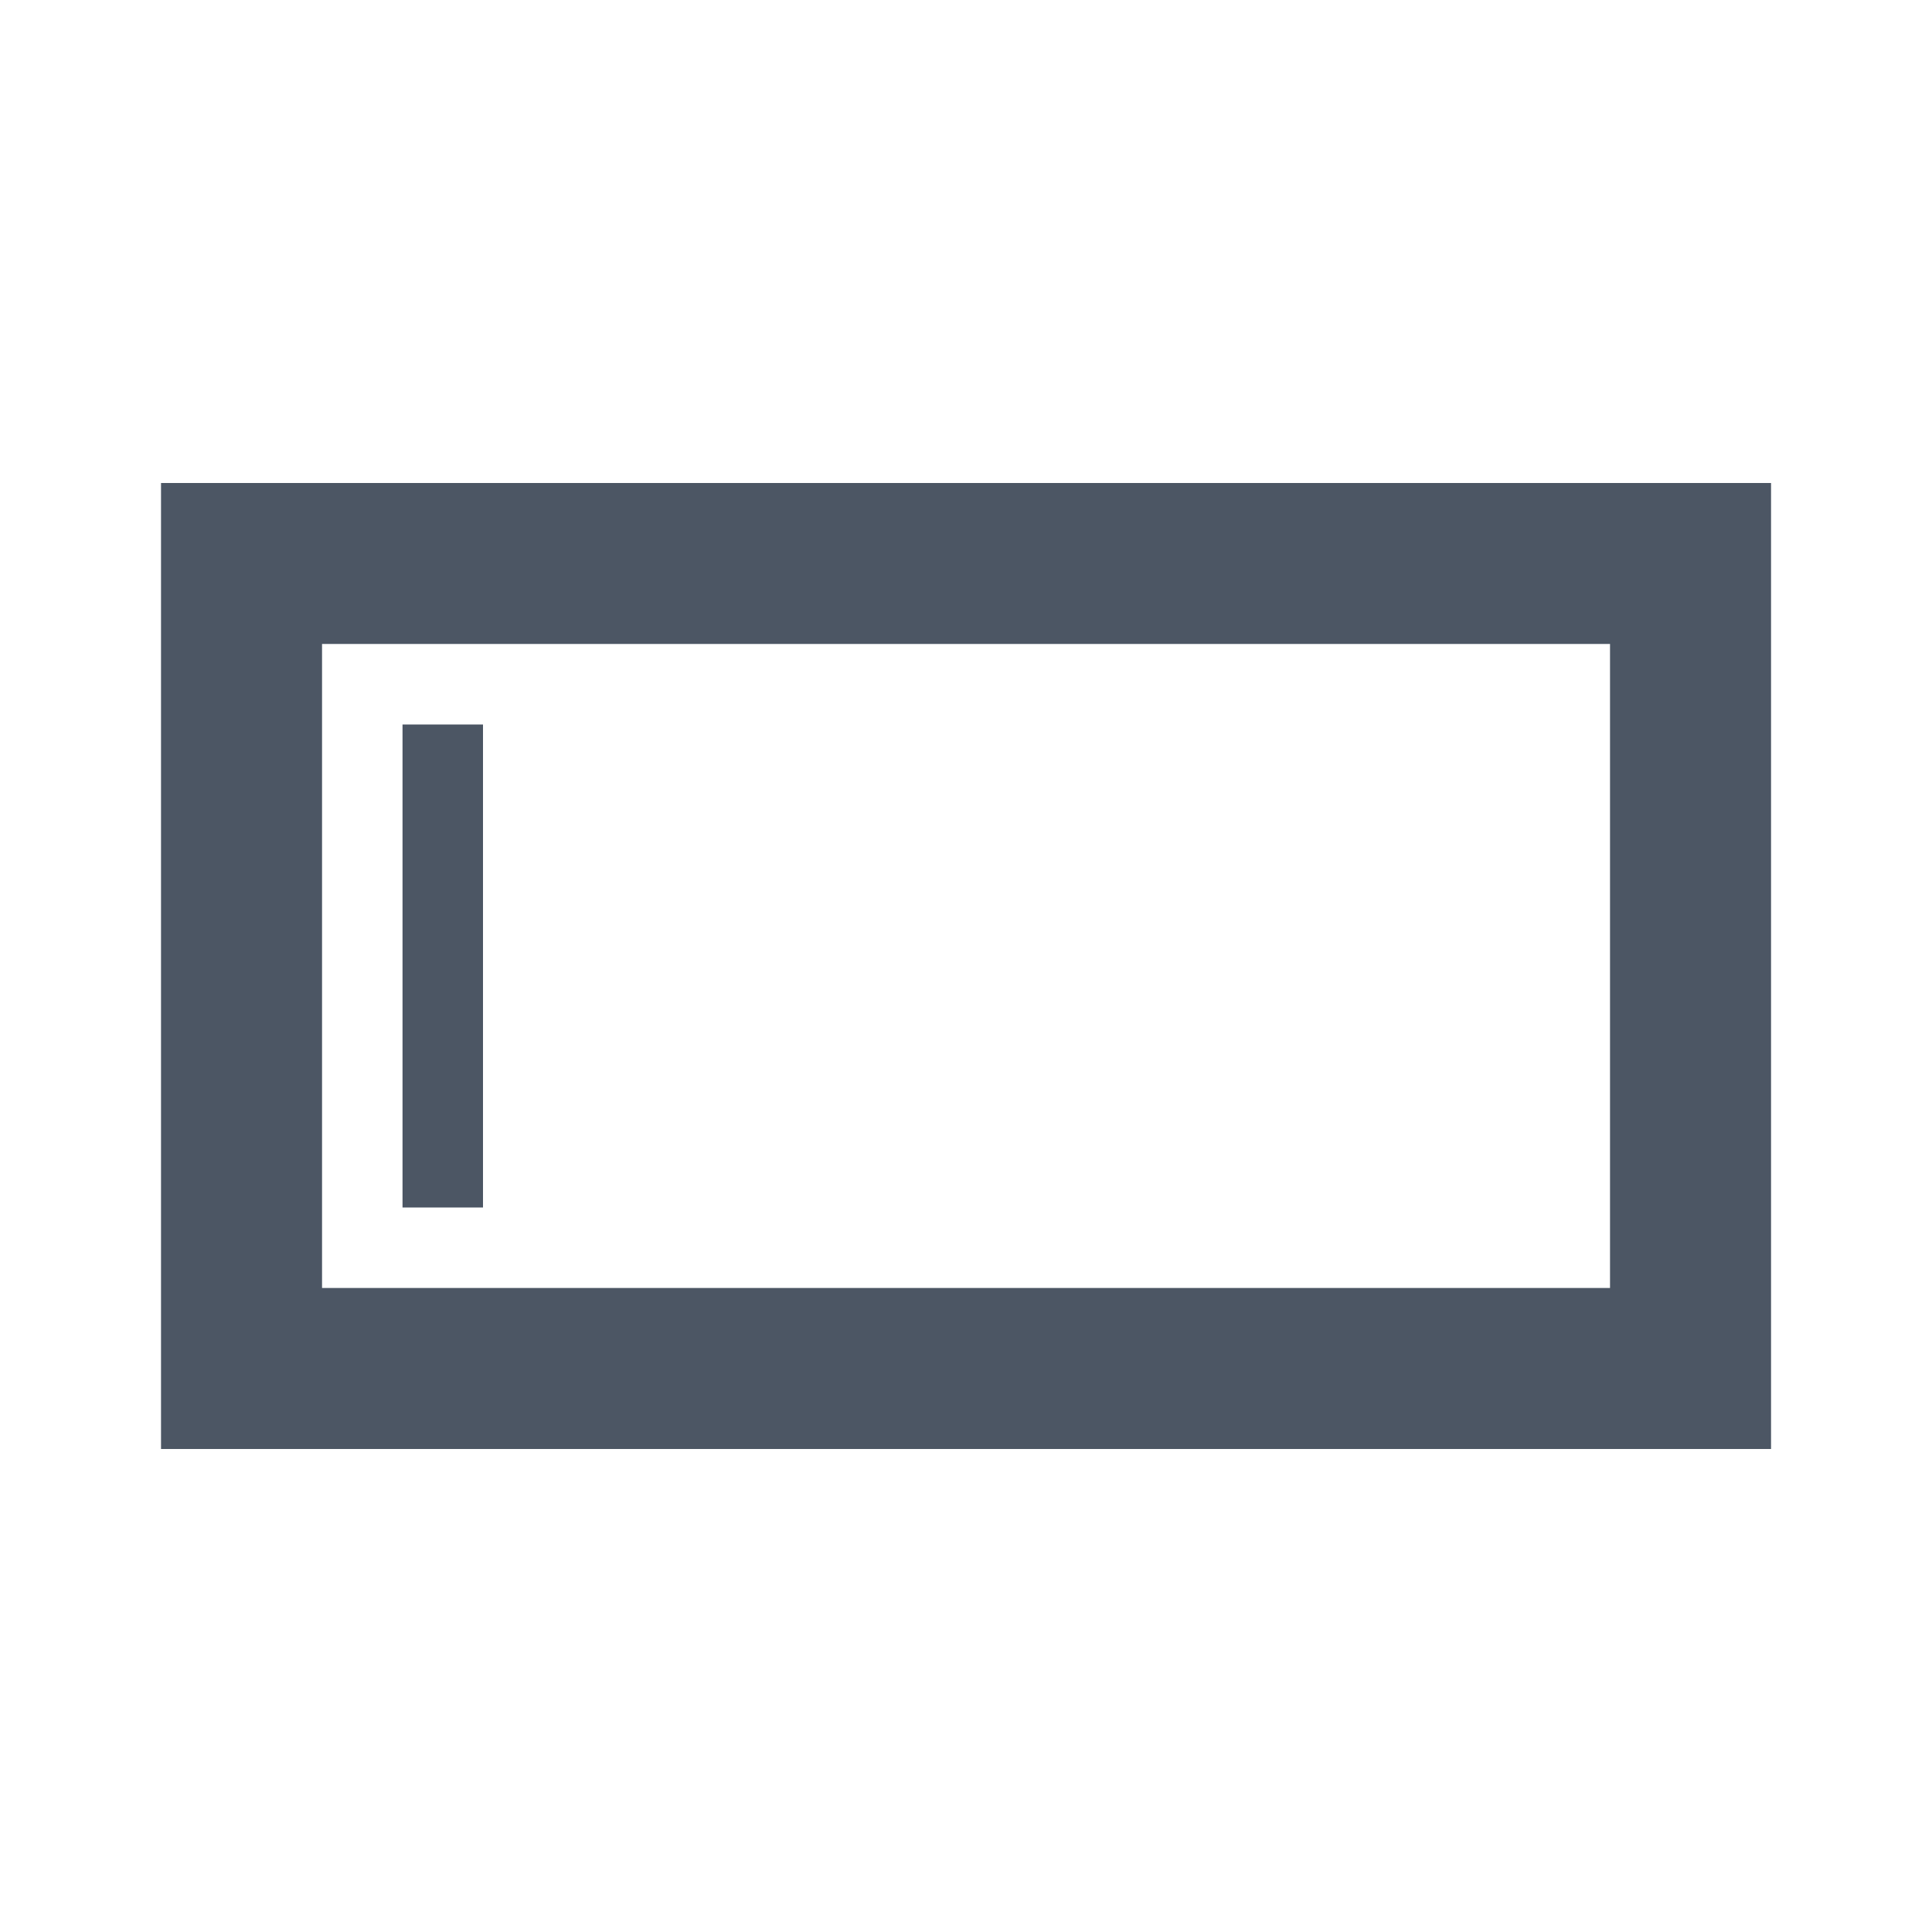
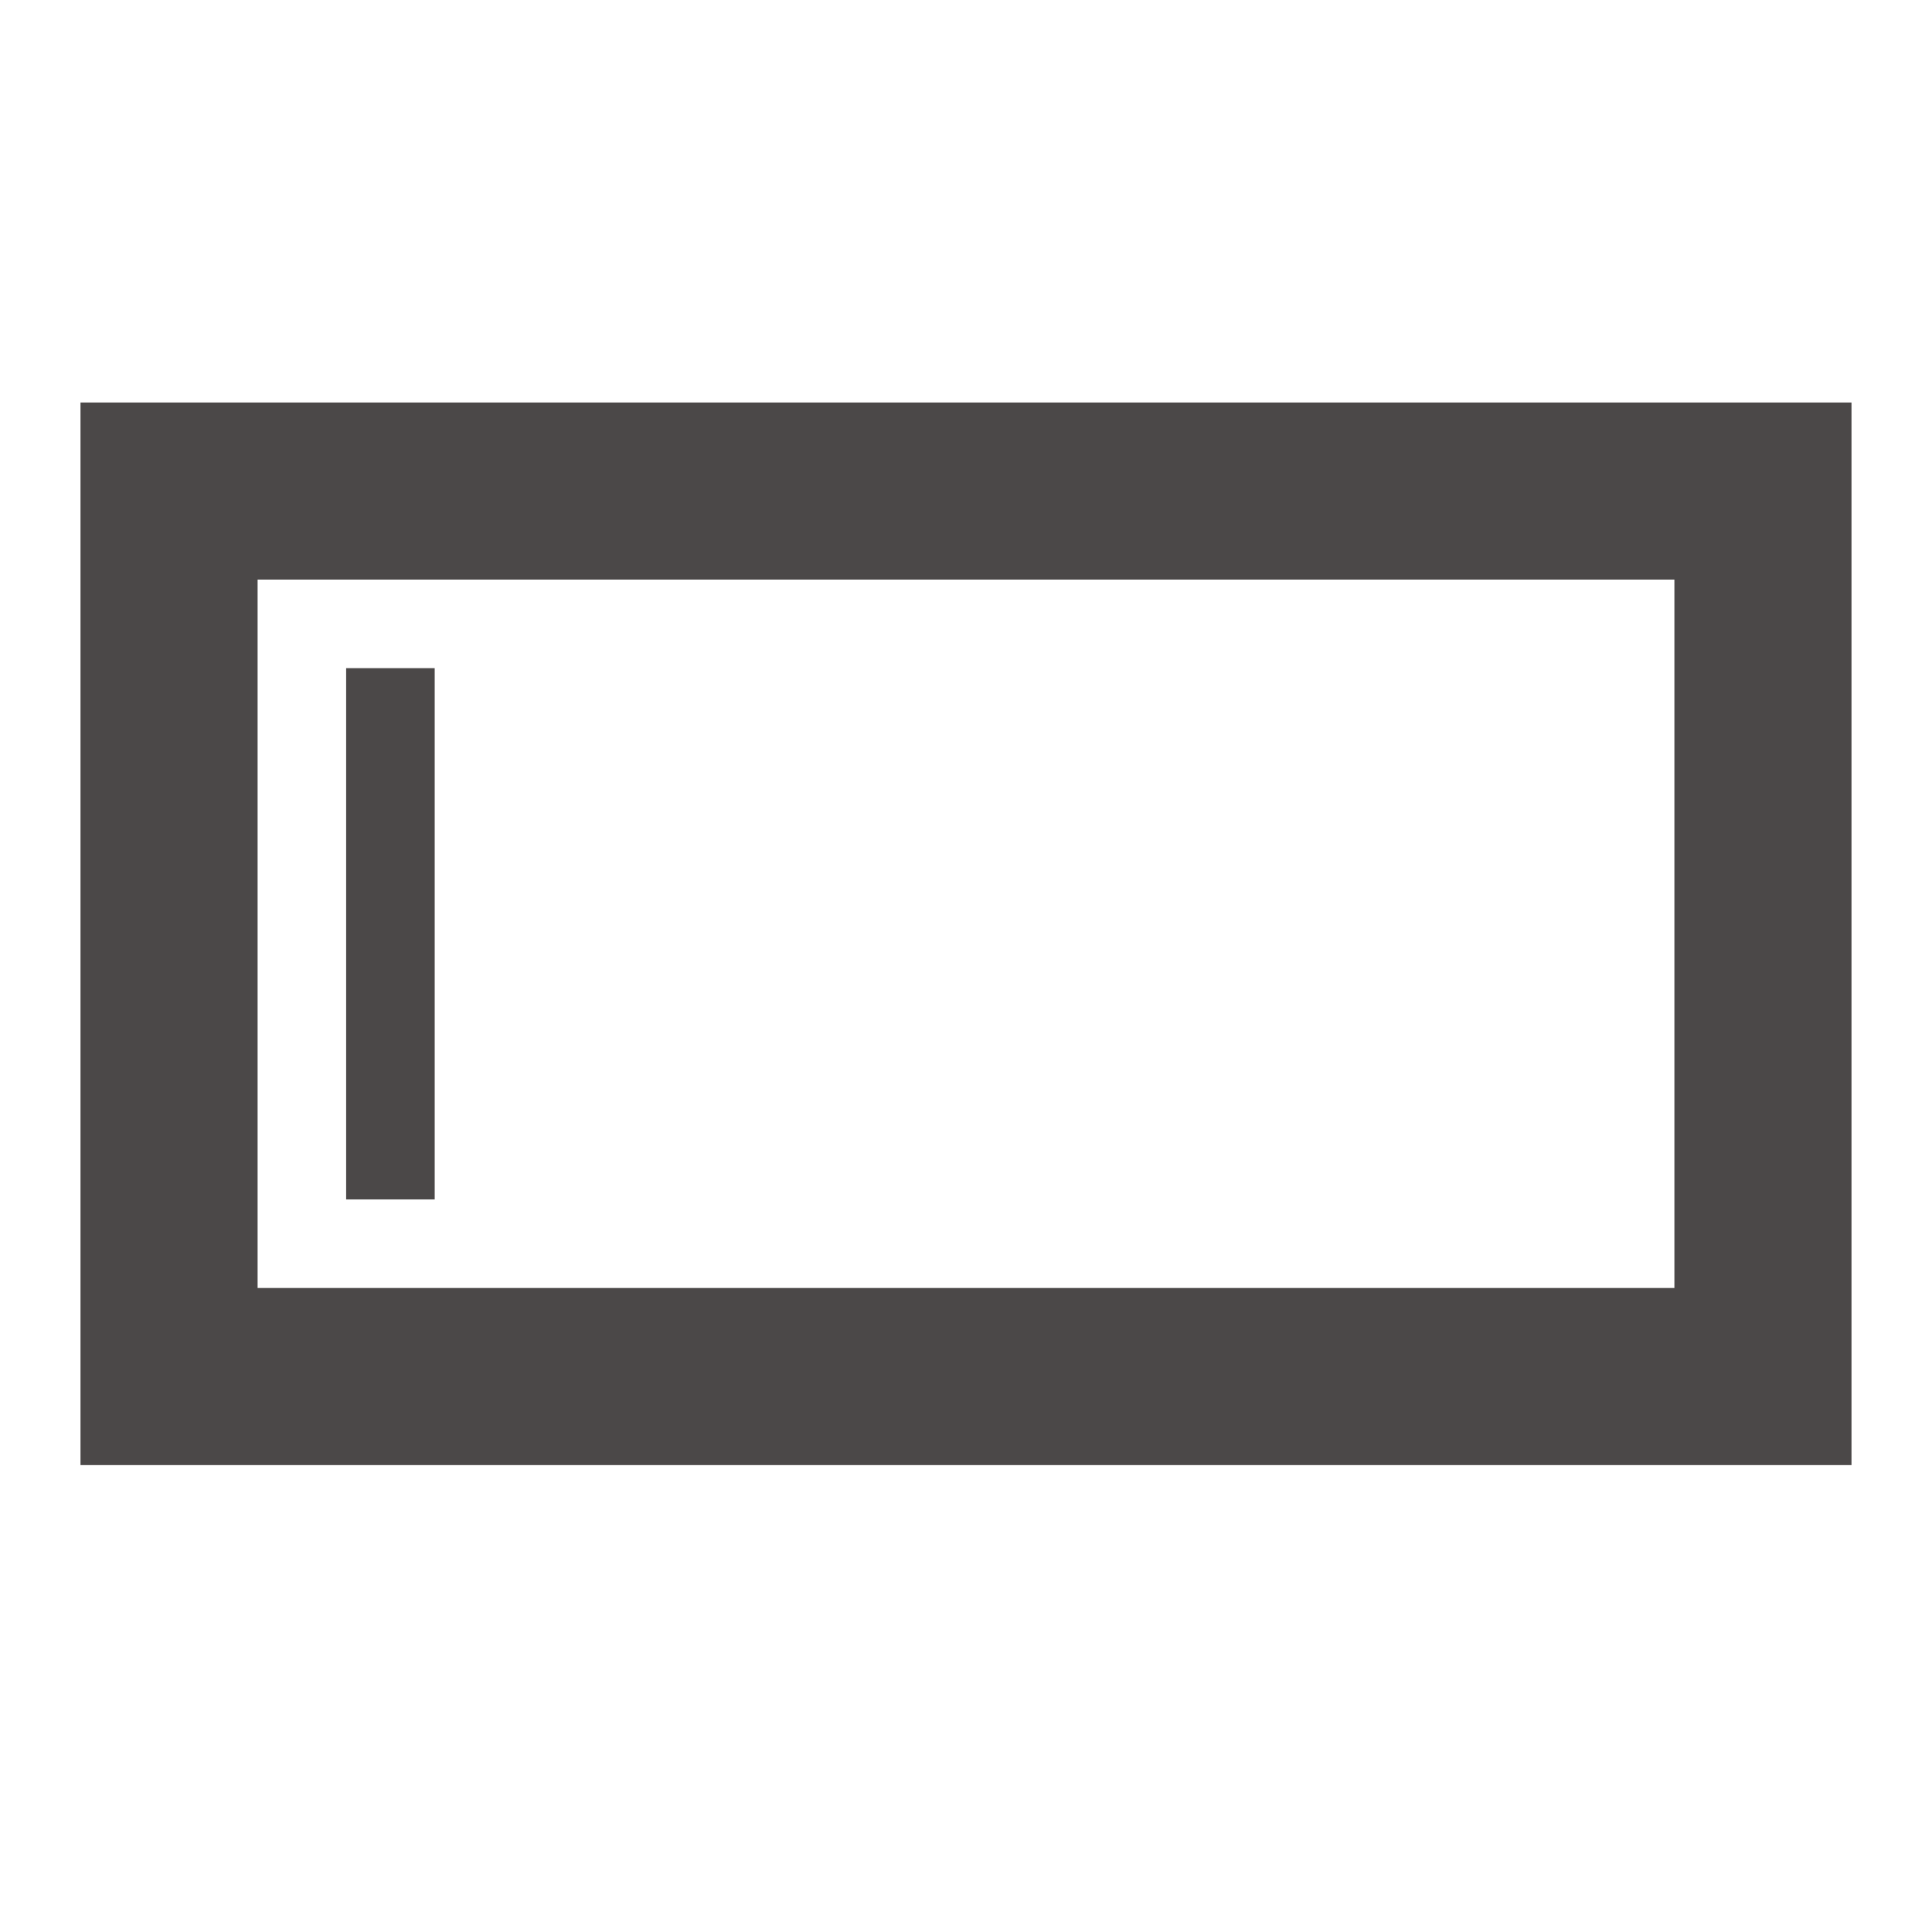
- <svg xmlns="http://www.w3.org/2000/svg" fill="none" height="32" viewBox="0 0 32 32" width="32">
-   <g fill="#4c5664">
-     <path clip-rule="evenodd" d="m2.667 8h26.667v16h-26.667zm2.667 13.333v-10.667h21.333v10.667z" fill-rule="evenodd" />
-     <path d="m6.667 20v-8h1.333v8z" />
-   </g>
+ <svg xmlns="http://www.w3.org/2000/svg" width="24" height="24" viewBox="0 0 24 24" fill="none">
+   <path fill-rule="evenodd" clip-rule="evenodd" d="M1 5H23V18.2H1V5ZM3.2 16V7.2H20.8V16H3.2Z" fill="#4B4848" />
+   <path d="M4.3 14.9V8.3H5.4V14.9H4.3Z" fill="#4B4848" />
</svg>
